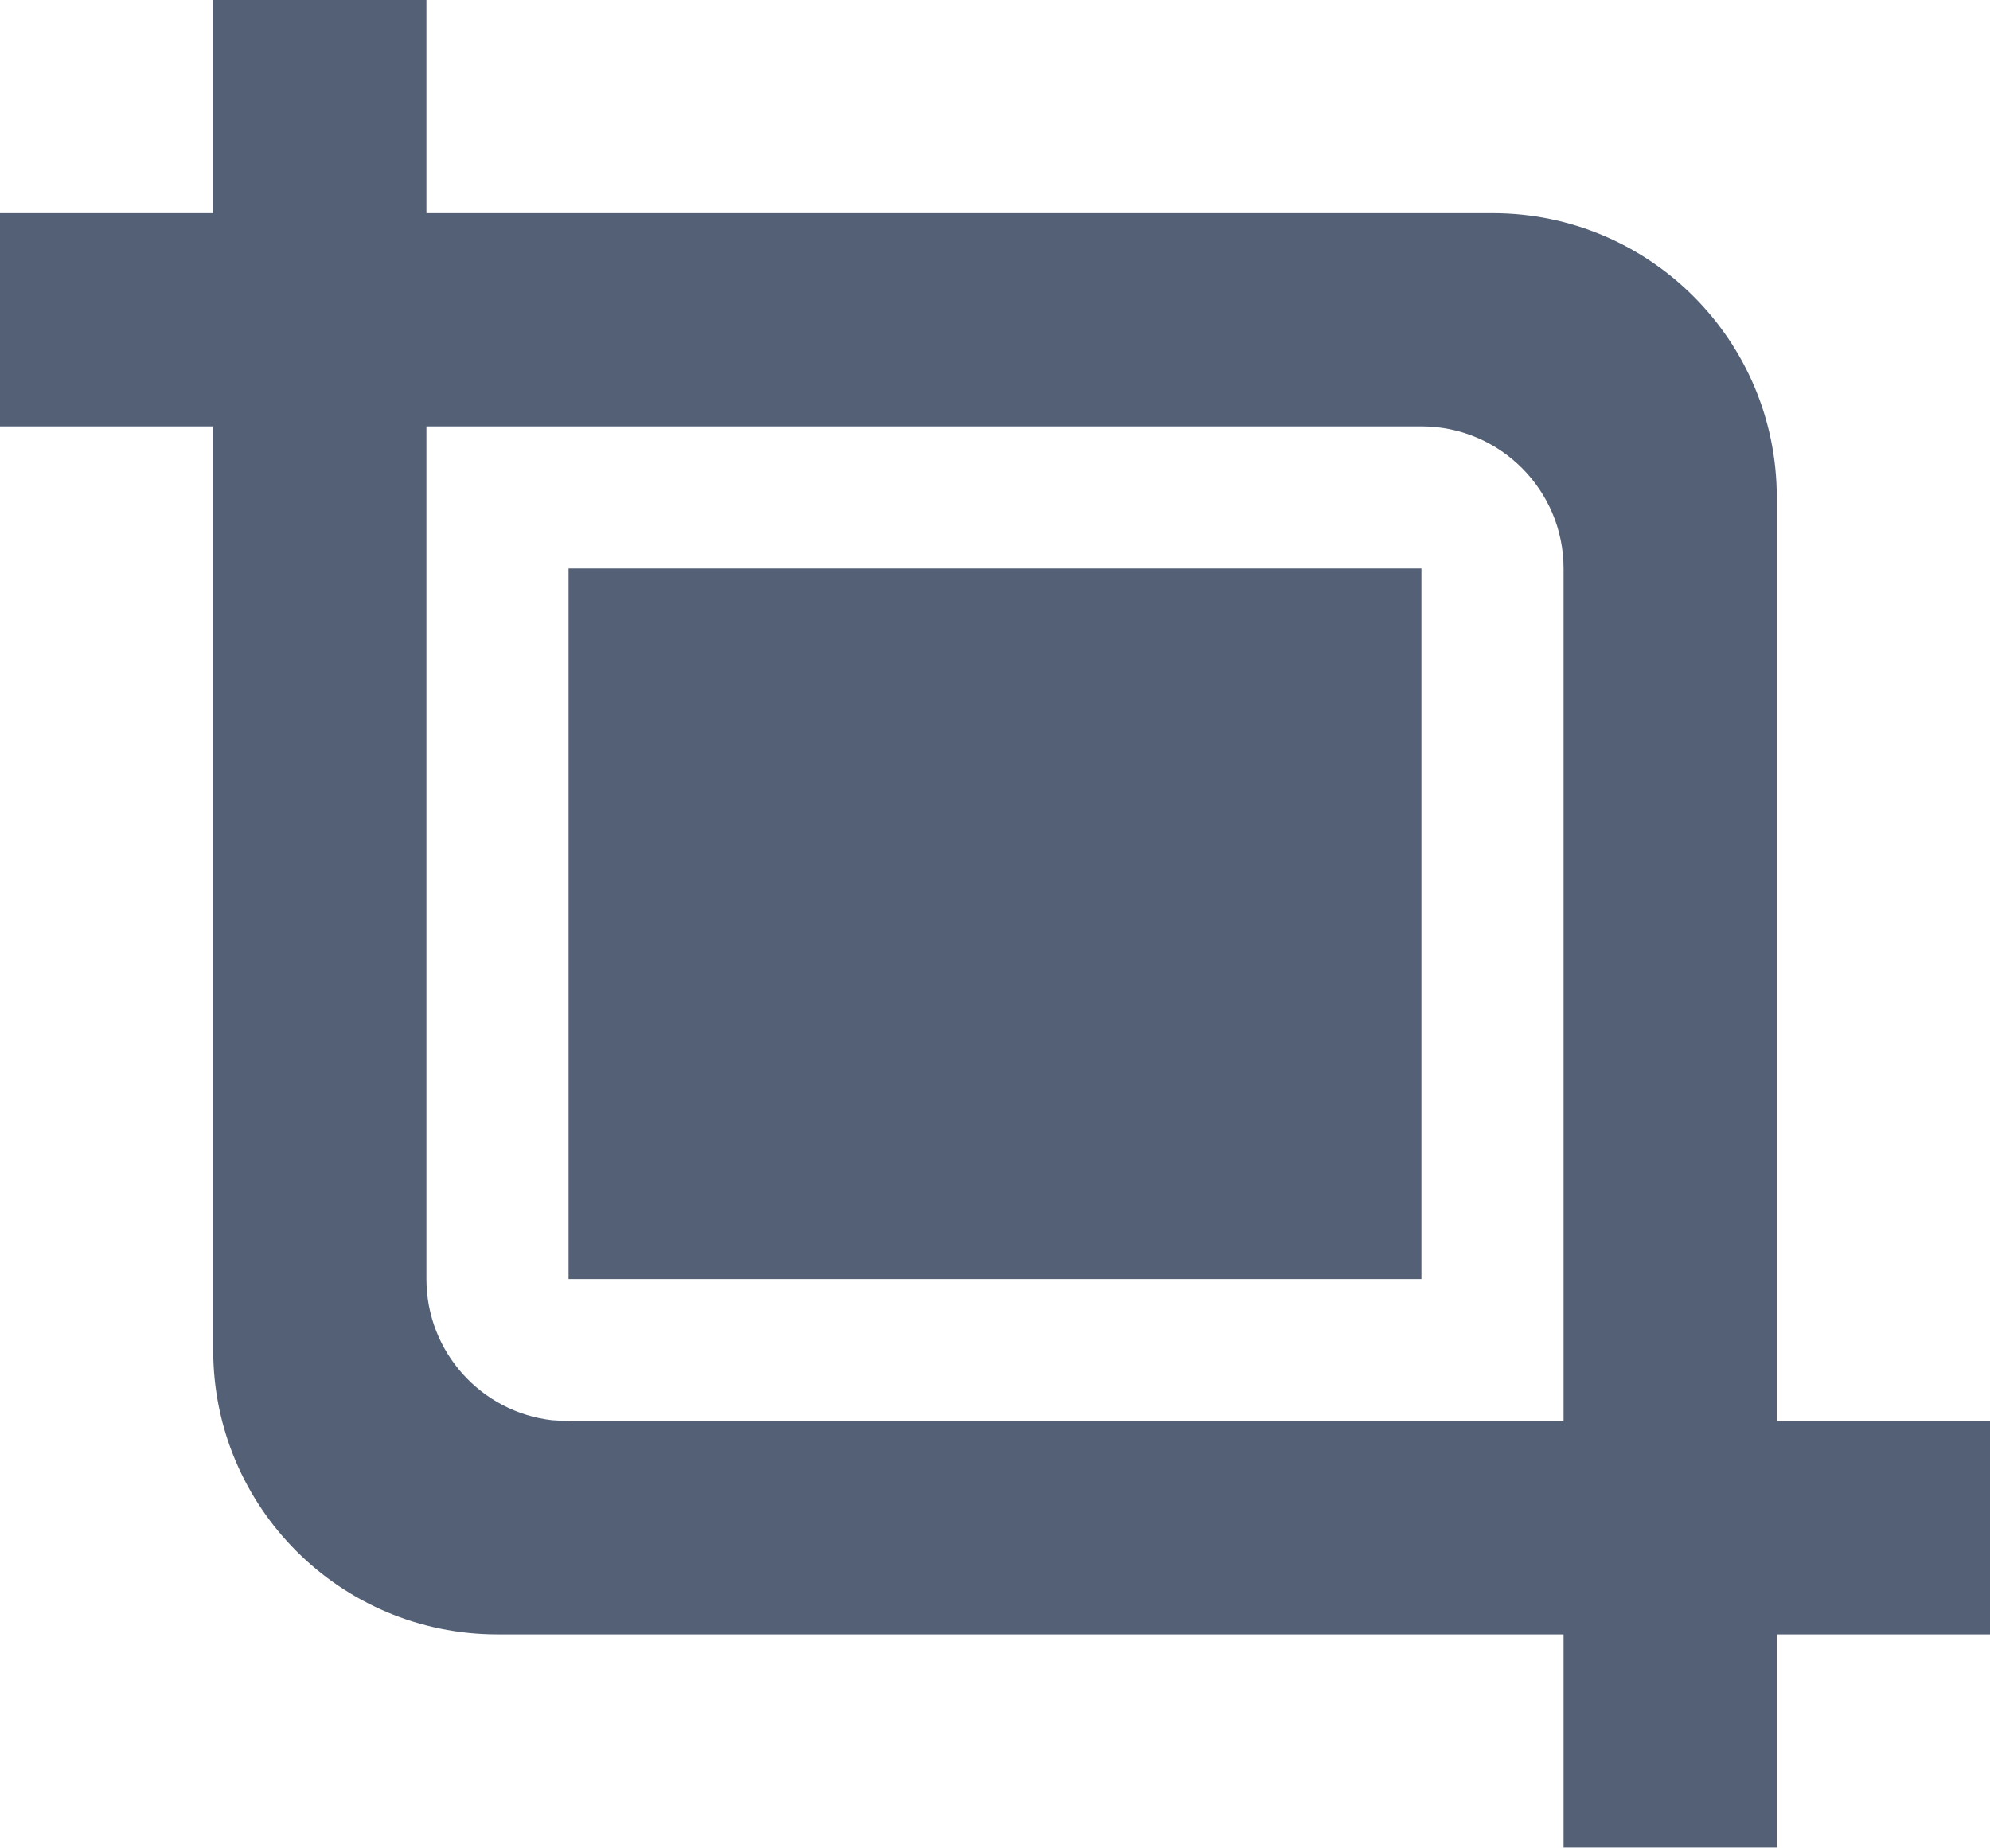
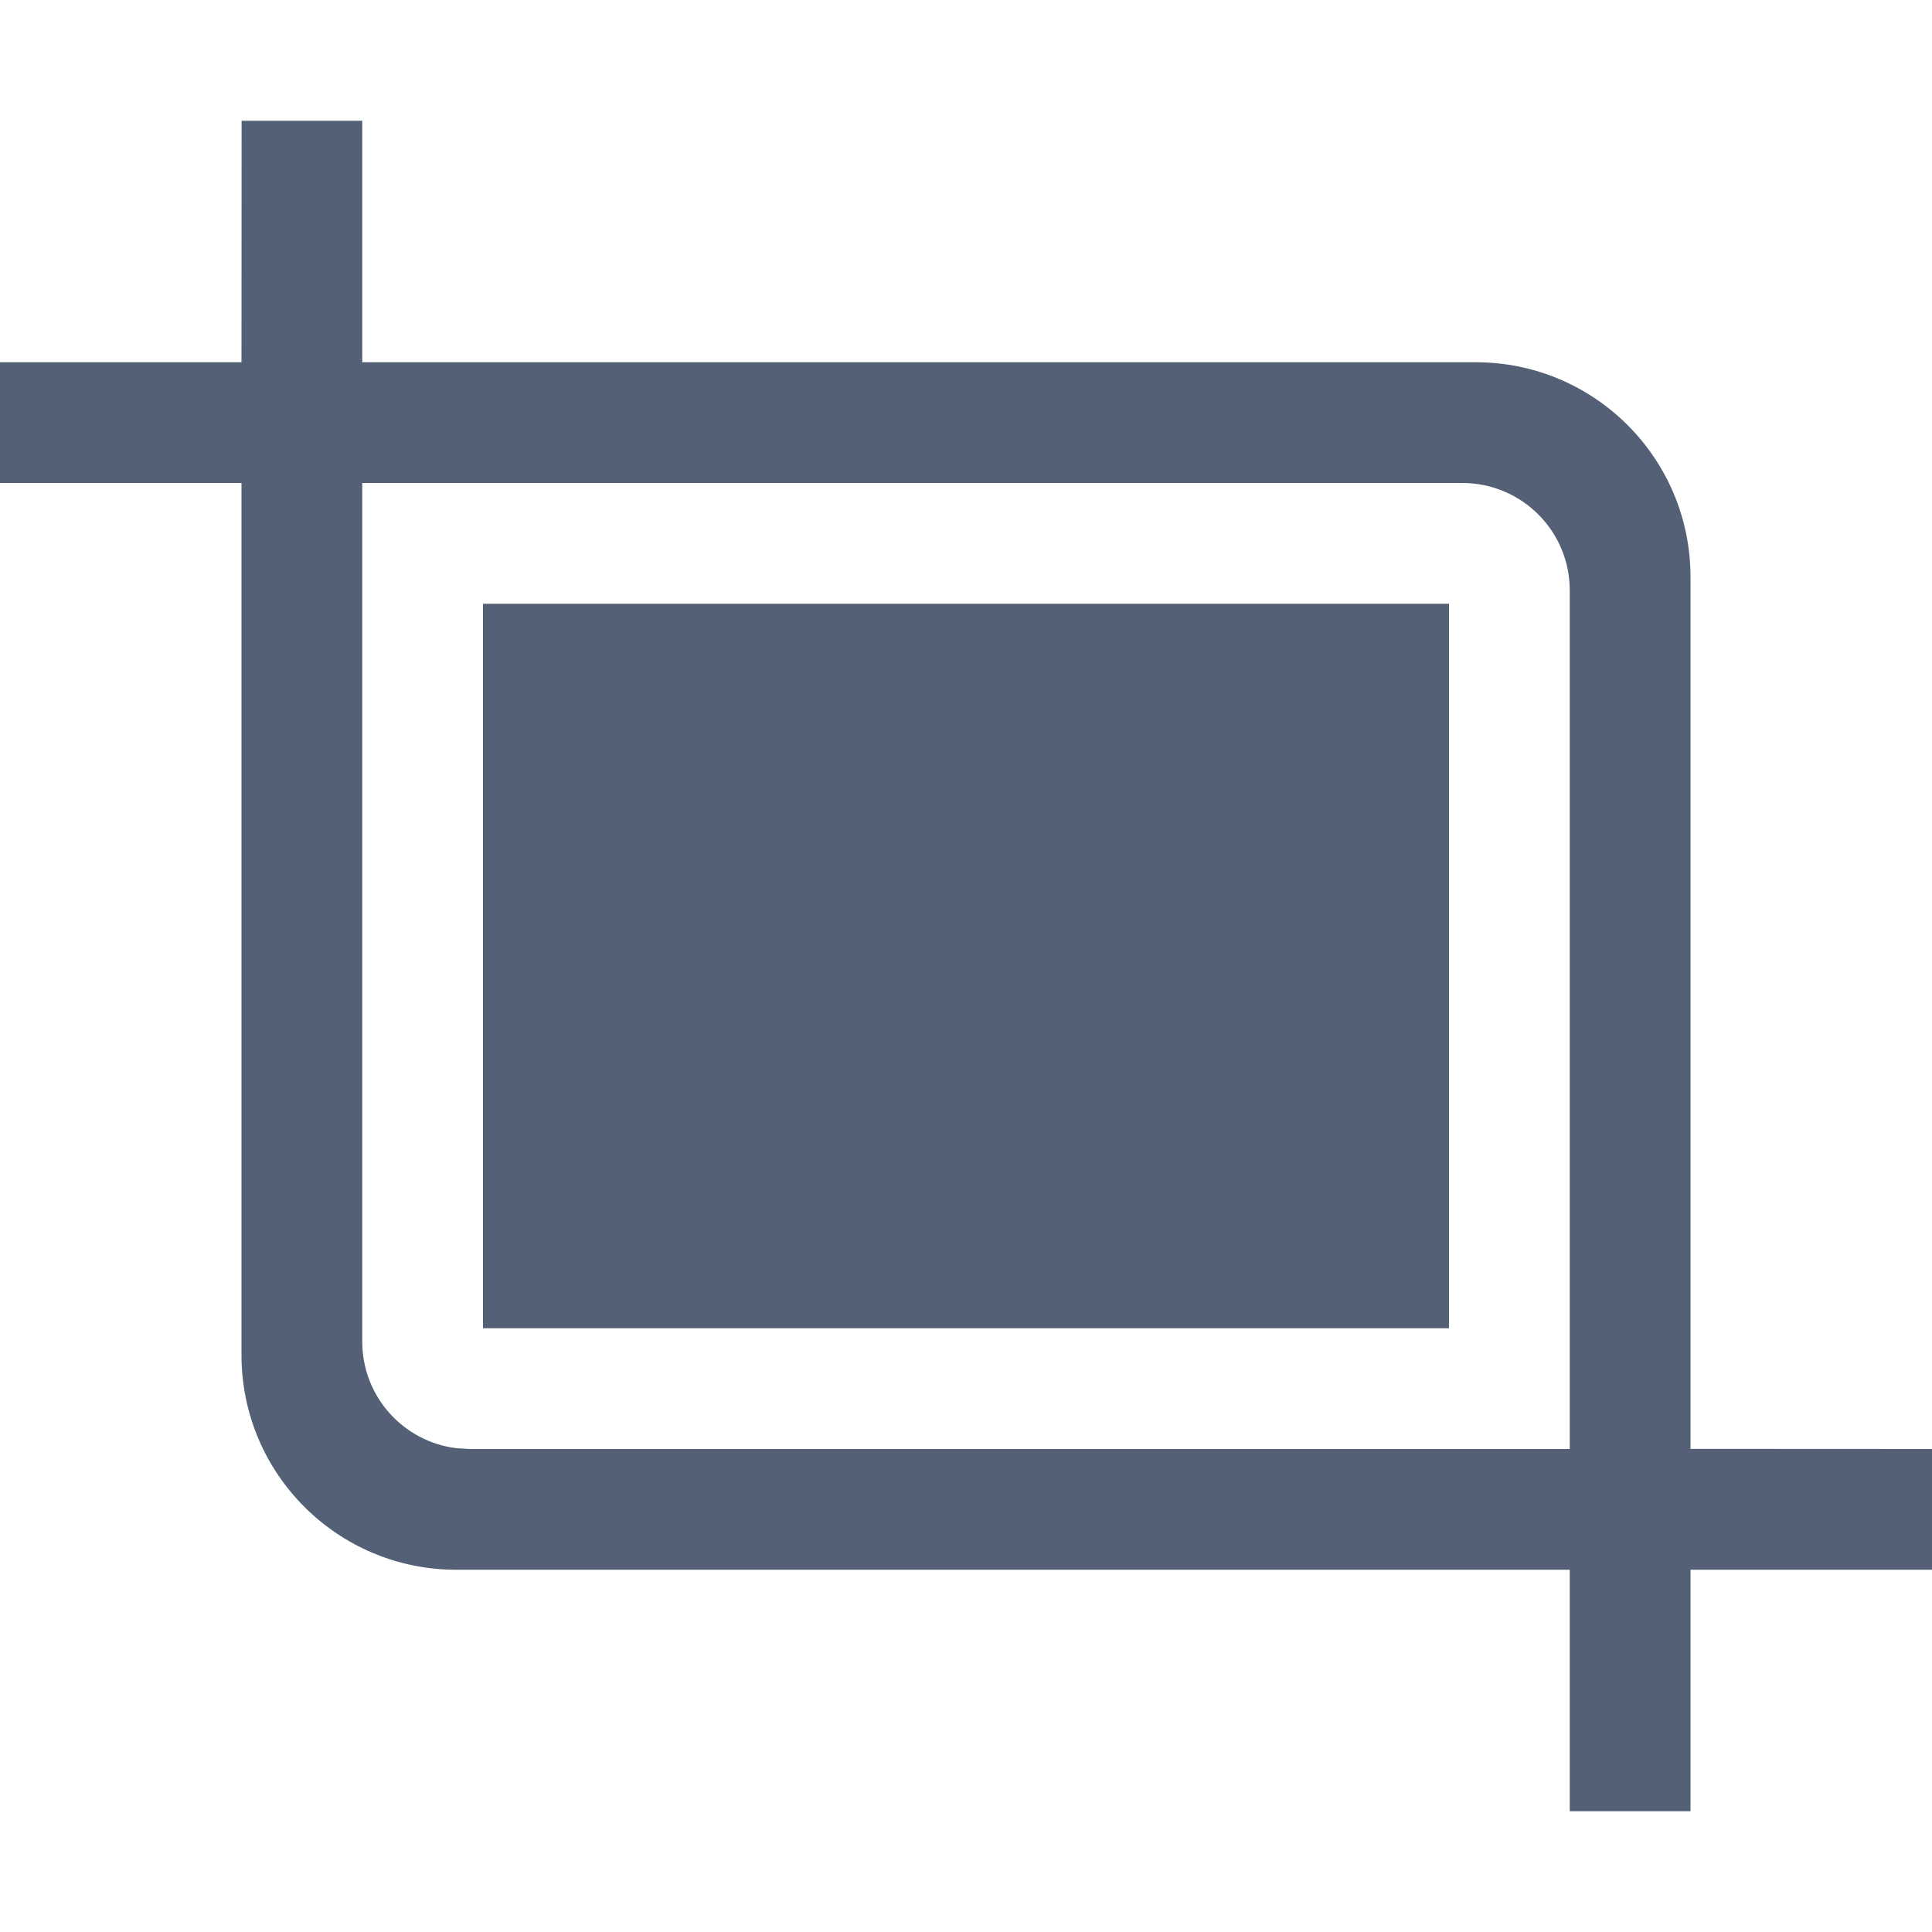
- <svg xmlns="http://www.w3.org/2000/svg" width="14px" height="13px" viewBox="0 0 14 13" version="1.1">
+ <svg xmlns="http://www.w3.org/2000/svg" width="16px" height="16px" viewBox="0 0 16 16" version="1.1">
  <g id="浅" stroke="none" stroke-width="1" fill="none" fill-rule="evenodd">
-     <g id="任务栏插件菜单" transform="translate(-793, -605)" fill="#536076">
+     <g id="任务栏插件菜单" transform="translate(-792, -603)">
      <g id="控制中心-个性化备份" transform="translate(322, 172)">
        <g id="分组-4" transform="translate(450, 60)">
          <g id="编组-2" transform="translate(10, 11)">
            <g id="编组" transform="translate(0, 54)">
              <g id="list/check-box/top" transform="translate(0, 296)">
-                 <g id="Combined-Shape" transform="translate(10, 10)">
-                   <path d="M4,2 L4,3.5 L11.5,3.5 C12.605,3.5 13.5,4.395 13.5,5.5 L13.5,12 L15,12 L15,13.5 L13.5,13.5 L13.5,15 L12,15 L12,13.5 L4.5,13.5 C3.395,13.5 2.5,12.605 2.5,11.5 L2.5,5 L1,5 L1,3.5 L2.5,3.5 L2.5,2 L4,2 Z M11,5 L4,5 L4,11 C4,11.513 4.386,11.936 4.883,11.993 L5,12 L12,12 L12,6 C12,5.448 11.552,5 11,5 Z M11,6 L11,11 L5,11 L5,6 L11,6 Z" />
+                 <g id="编组-3" transform="translate(10, 10)">
+                   <rect id="矩形" x="0" y="0" width="16" height="16" />
+                   <path d="M14,15 L13,15 L13,13 L3.778,13 C2.796,13 2,12.204 2,11.222 L2,4 L0,4 L0,3 L2,3 L2.001,1 L3,1 L3,3 L12.222,3 C13.204,3 14,3.796 14,4.778 L14,11.999 L16,12 L16,13 L14,13 L14,15 Z M13,4.889 C13,4.398 12.602,4 12.111,4 L3,4 L3,11.111 C3,11.564 3.339,11.938 3.777,11.993 L3.889,12 L13,12 L13,4.889 Z M12,5 L12,11 L4,11 L4,5 L12,5 Z" id="Combined-Shape" fill="#536076" />
                </g>
              </g>
            </g>
          </g>
        </g>
      </g>
    </g>
  </g>
</svg>
